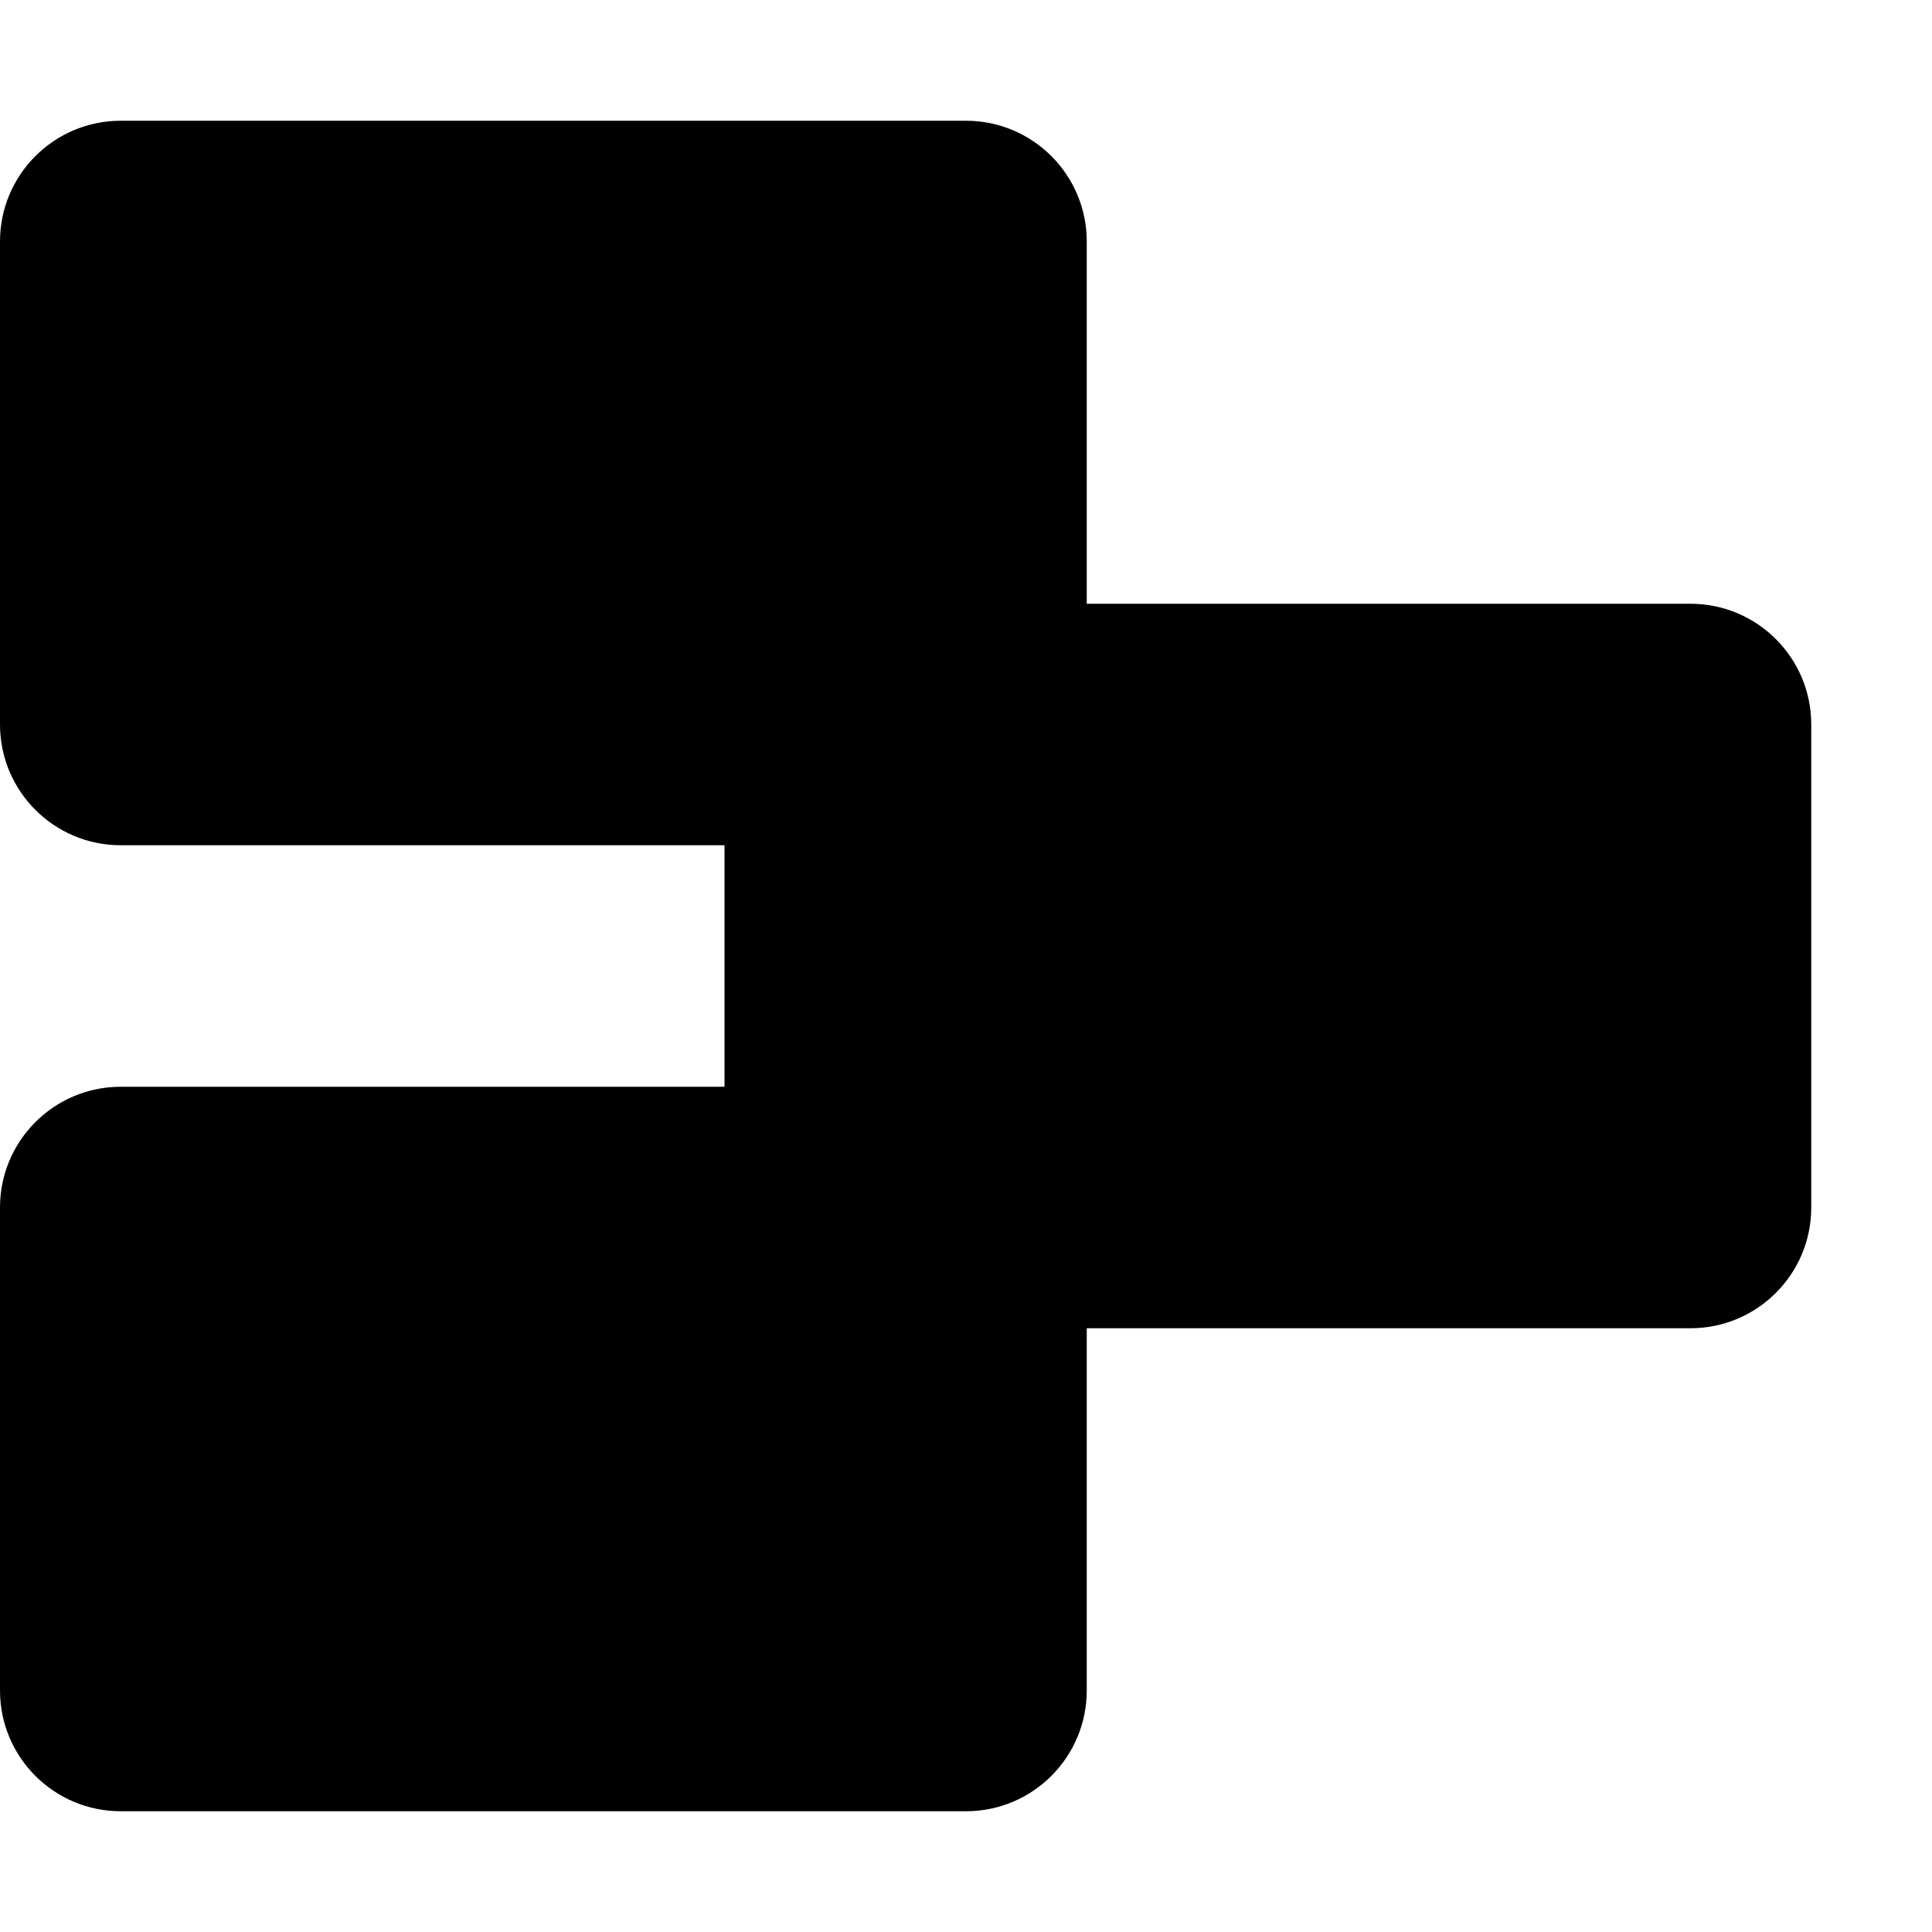
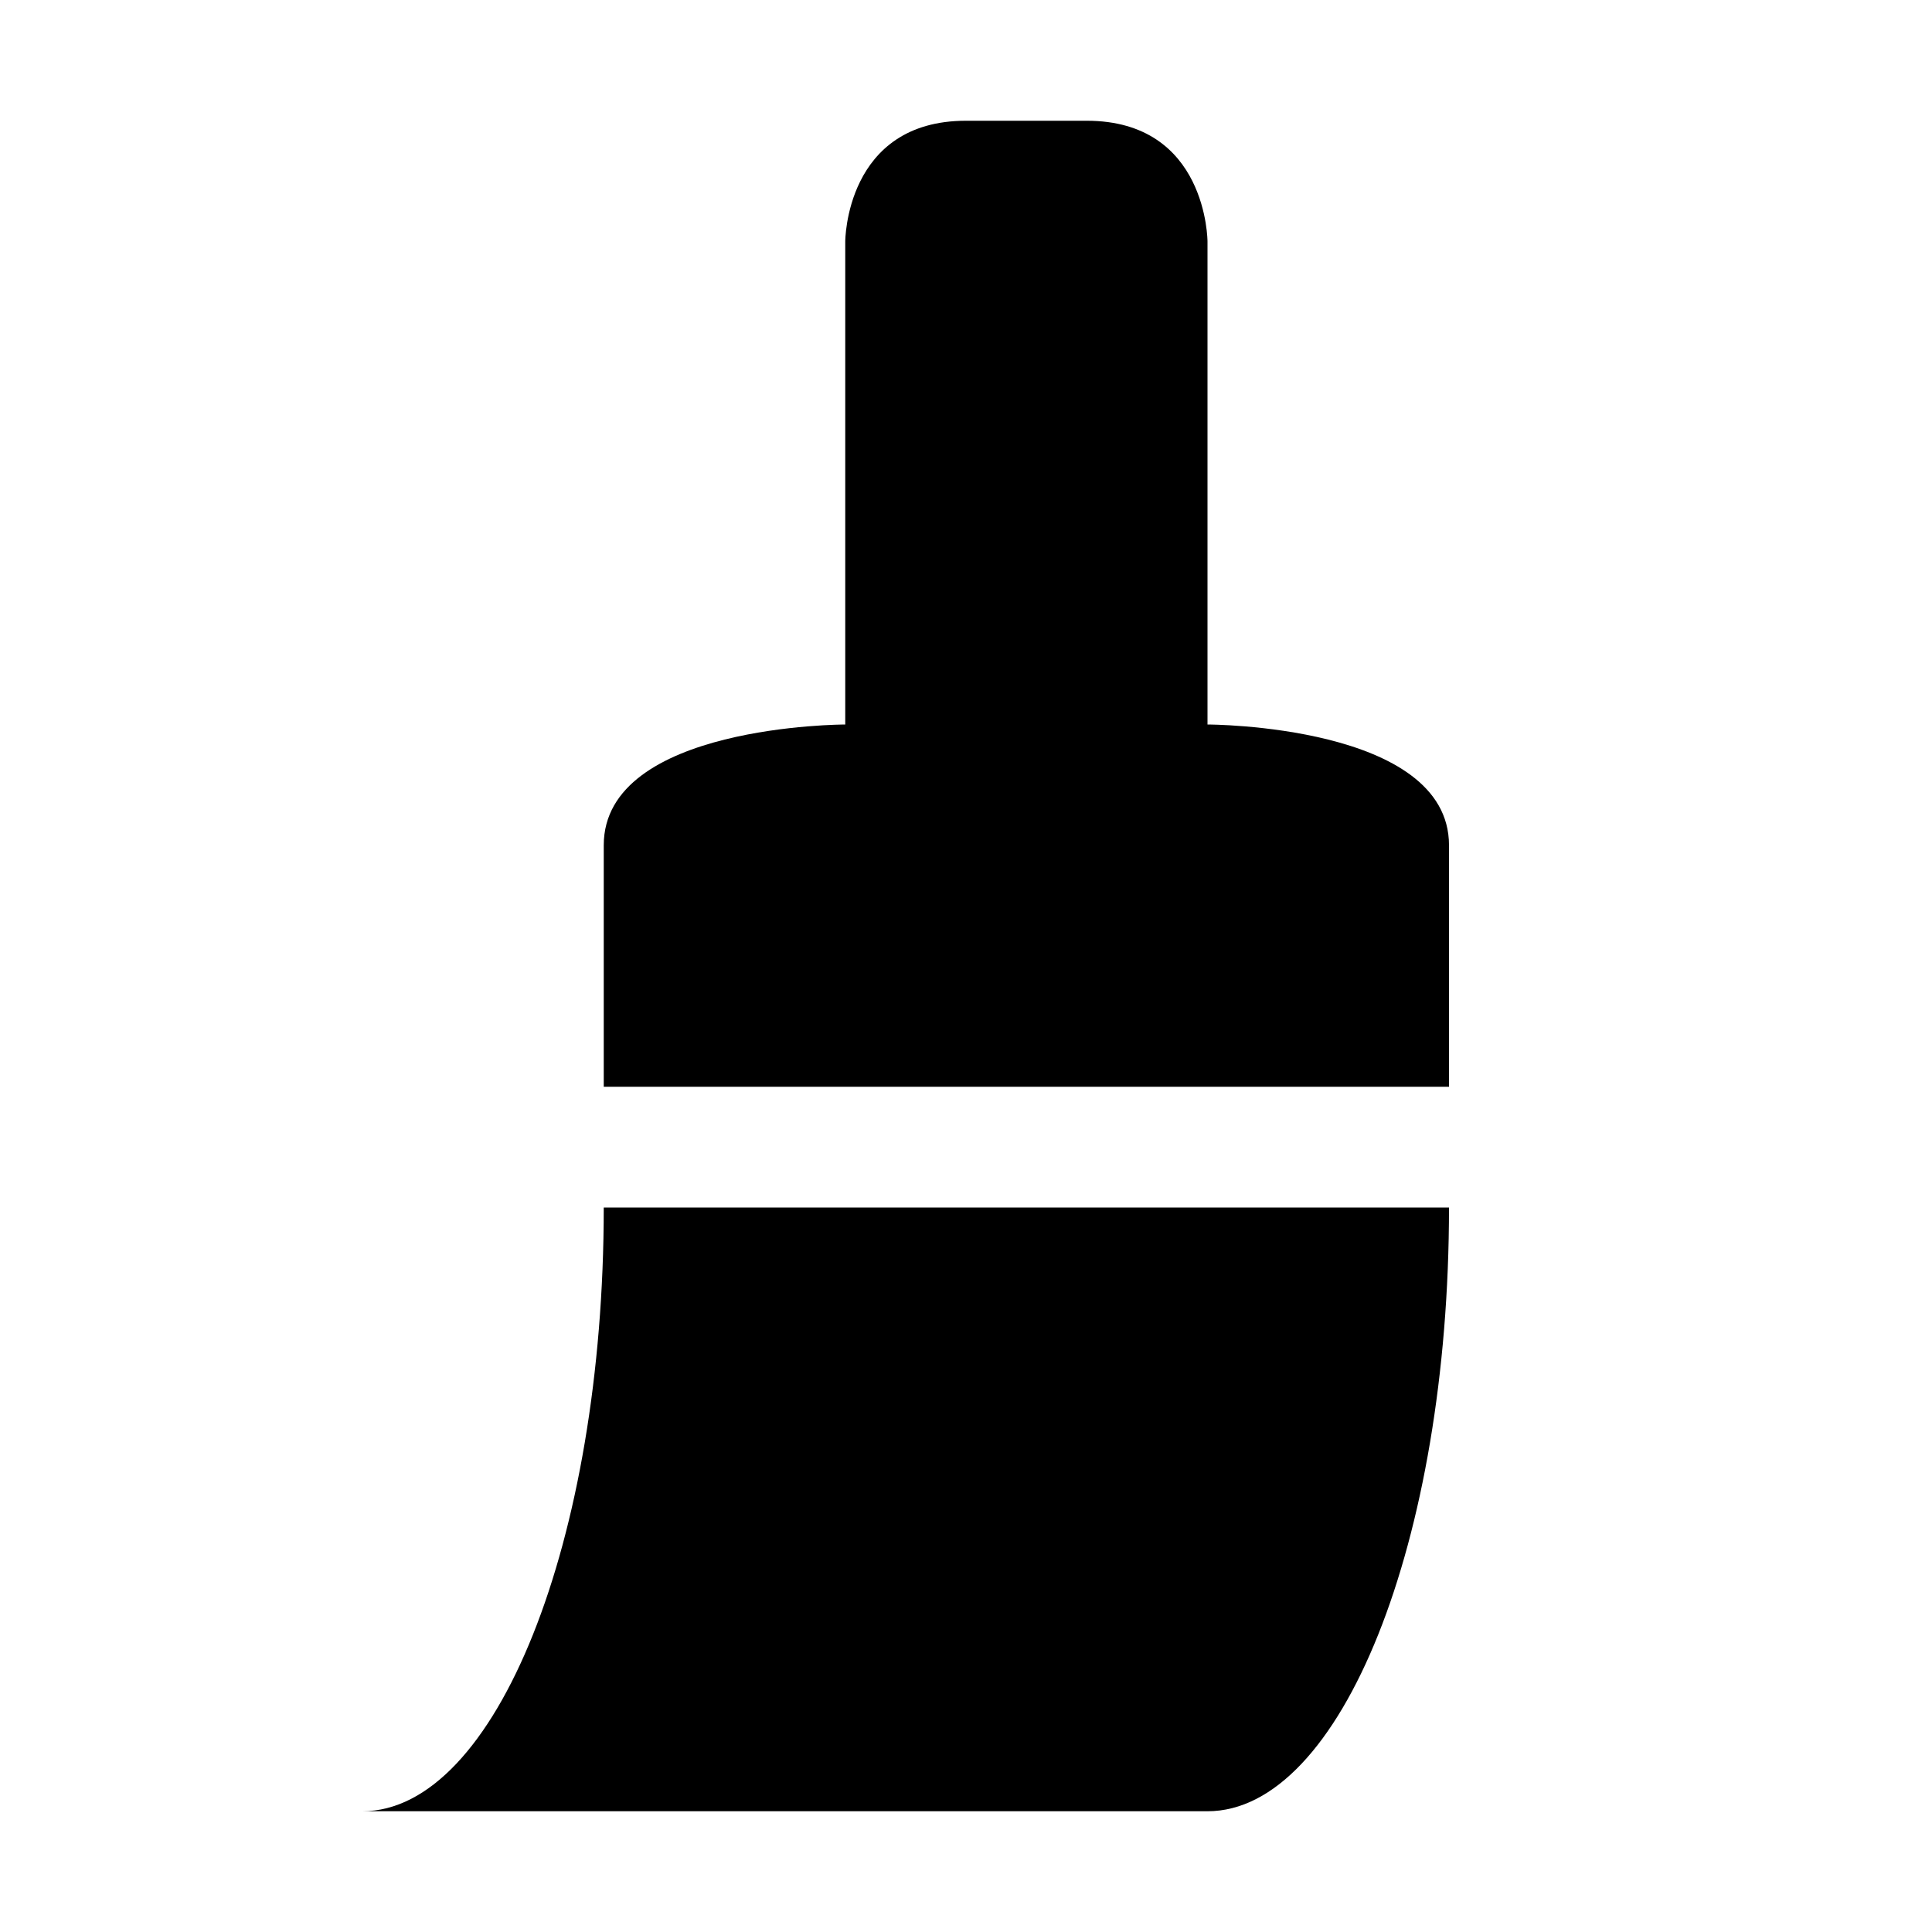
- <svg xmlns="http://www.w3.org/2000/svg" width="16" height="16" viewBox="0 0 16 16">
-   <path style="fill:currentColor" d="M 1 1 A 1 1 0 0 0 0 2 L 0 6 A 1 1 0 0 0 1 7 L 6 7 L 6 9 L 1 9 A 1 1 0 0 0 0 10 L 0 14 A 1 1 0 0 0 1 15 L 8 15 A 1 1 0 0 0 9 14 L 9 11 L 14 11 A 1 1 0 0 0 15 10 L 15 6 A 1 1 0 0 0 14 5 L 9 5 L 9 2 A 1 1 0 0 0 8 1 L 1 1 z" />
+ <svg xmlns="http://www.w3.org/2000/svg" width="16" height="16" version="1.1">
+   <path style="fill:currentColor" d="M 8,1 C 7,1 7,2 7,2 V 6 C 7,6 5,6 5,7 V 9 H 12 V 7 C 12,6 10,6 10,6 V 2 C 10,2 10,1 9,1 Z M 5,10 C 5,12.761 4.105,15 3,15 H 10 C 11.105,15 12,12.761 12,10 Z" />
</svg>
